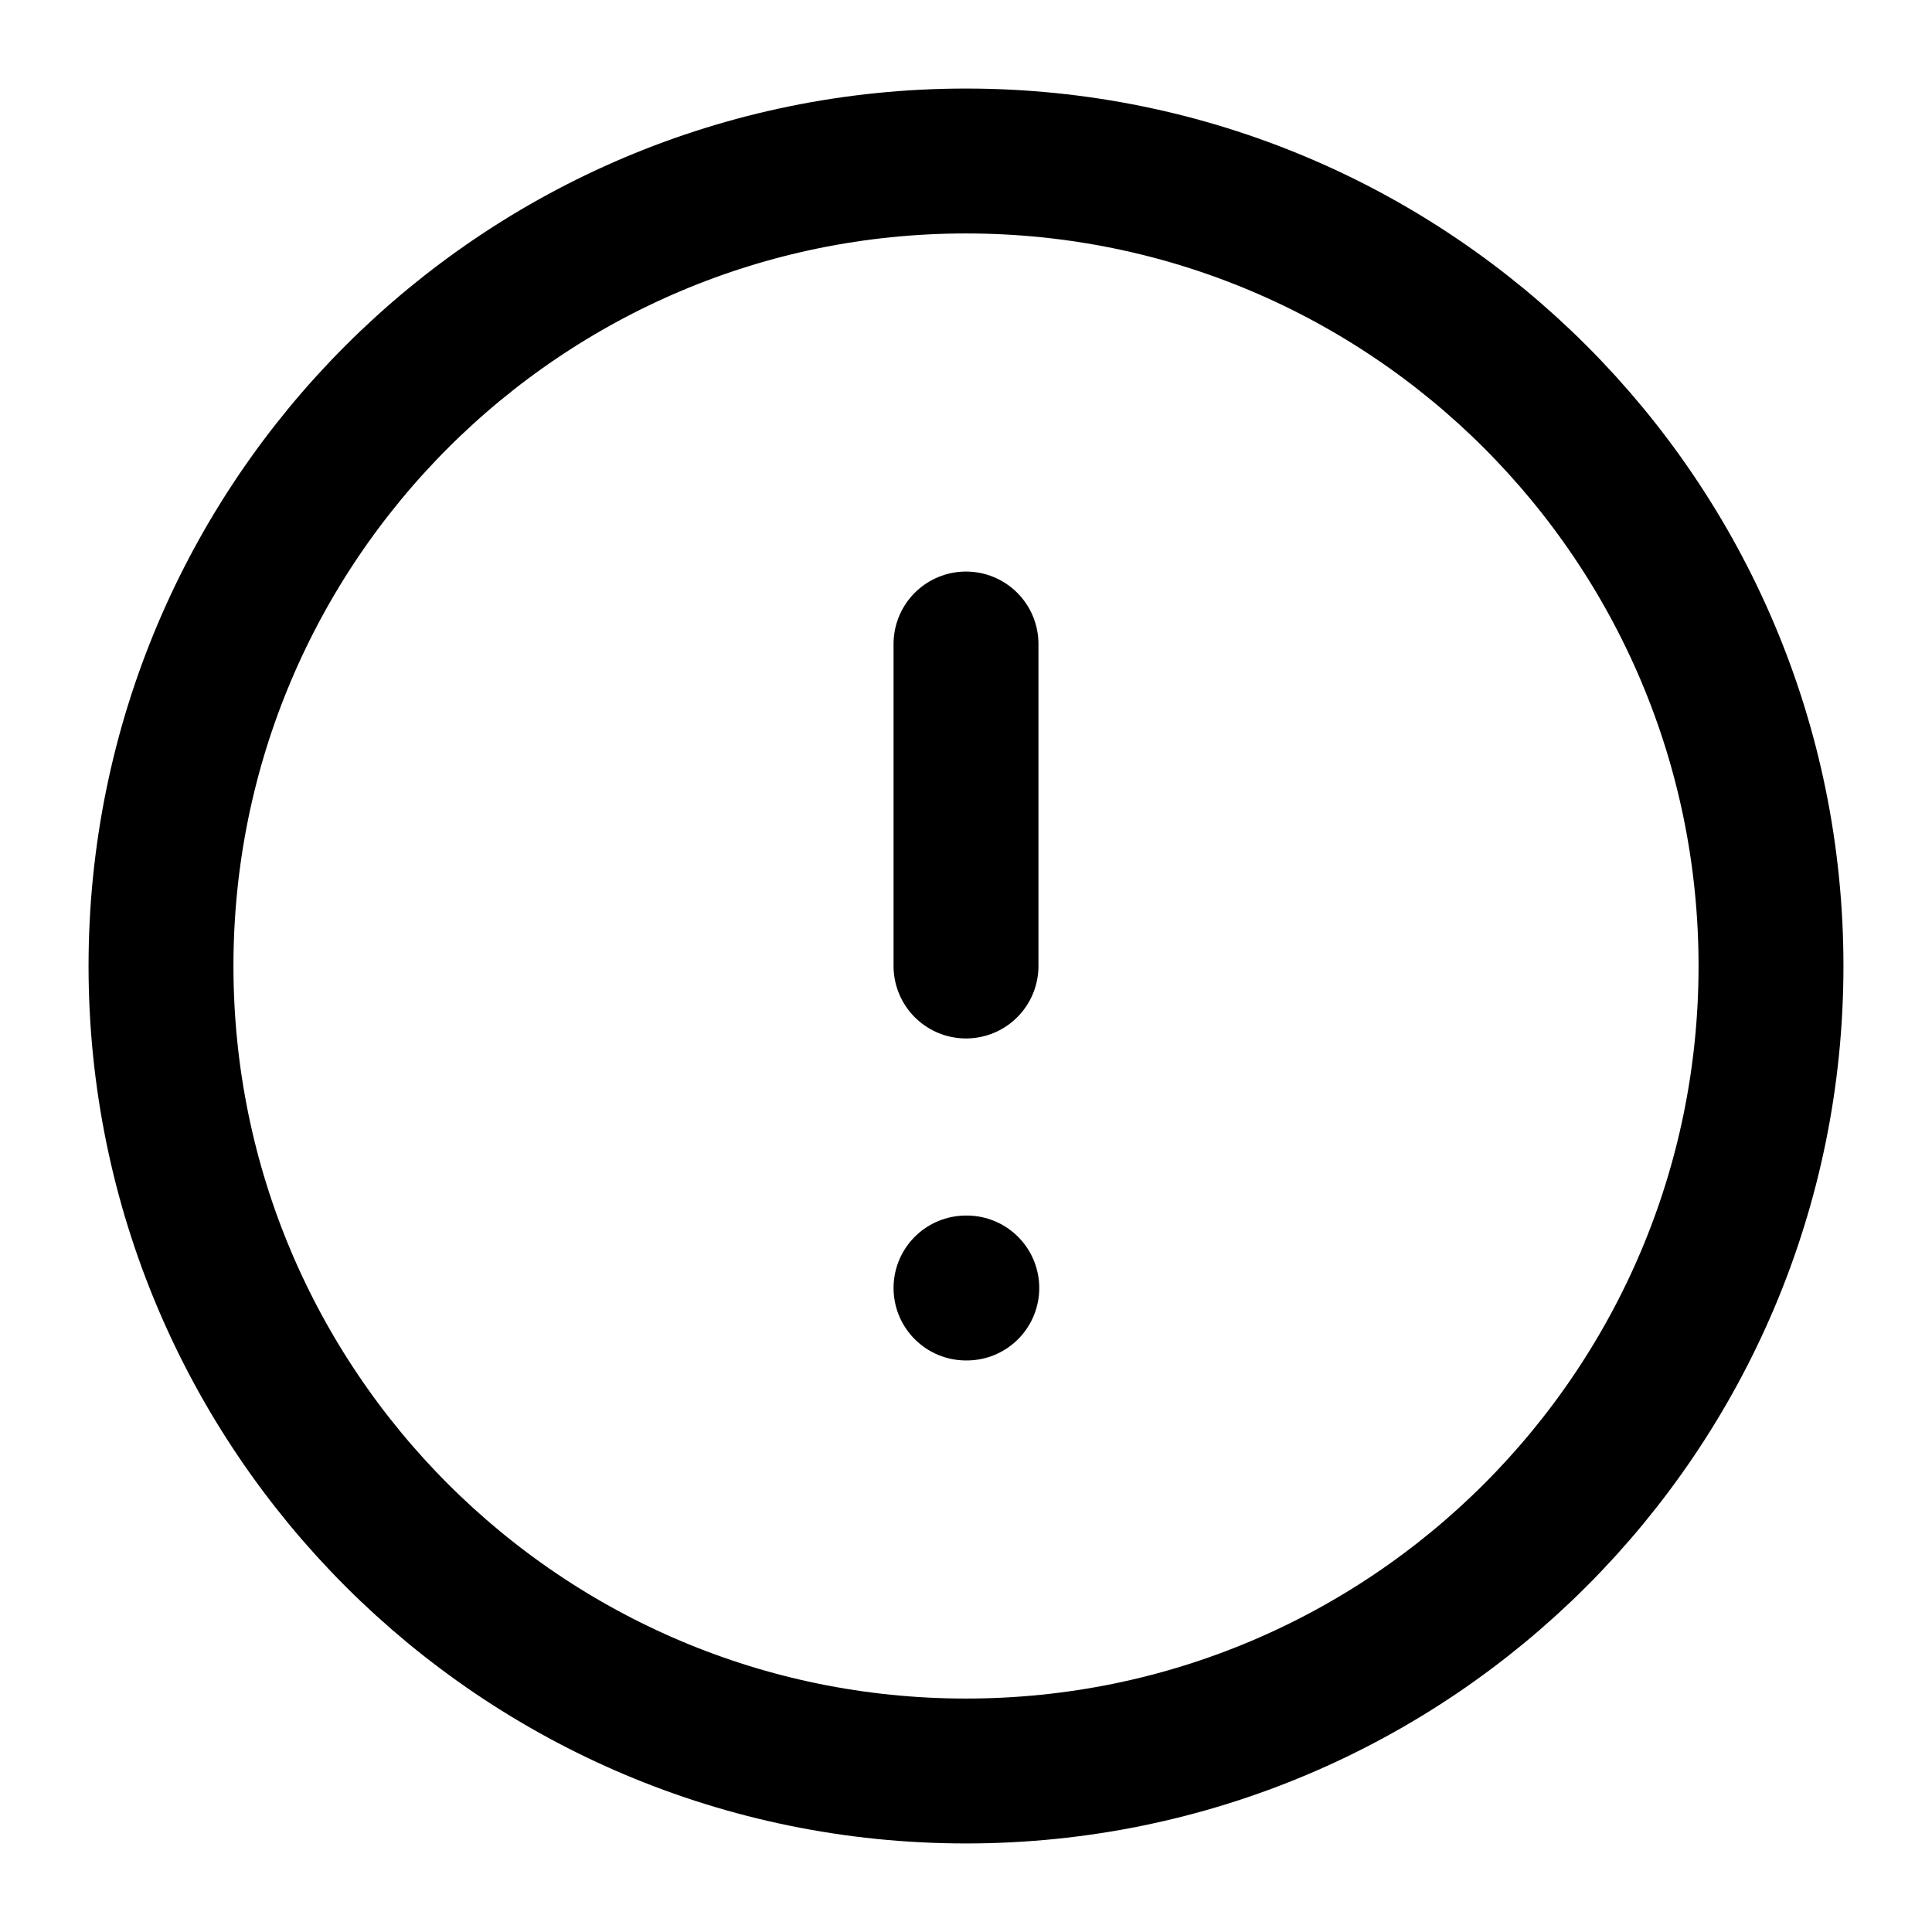
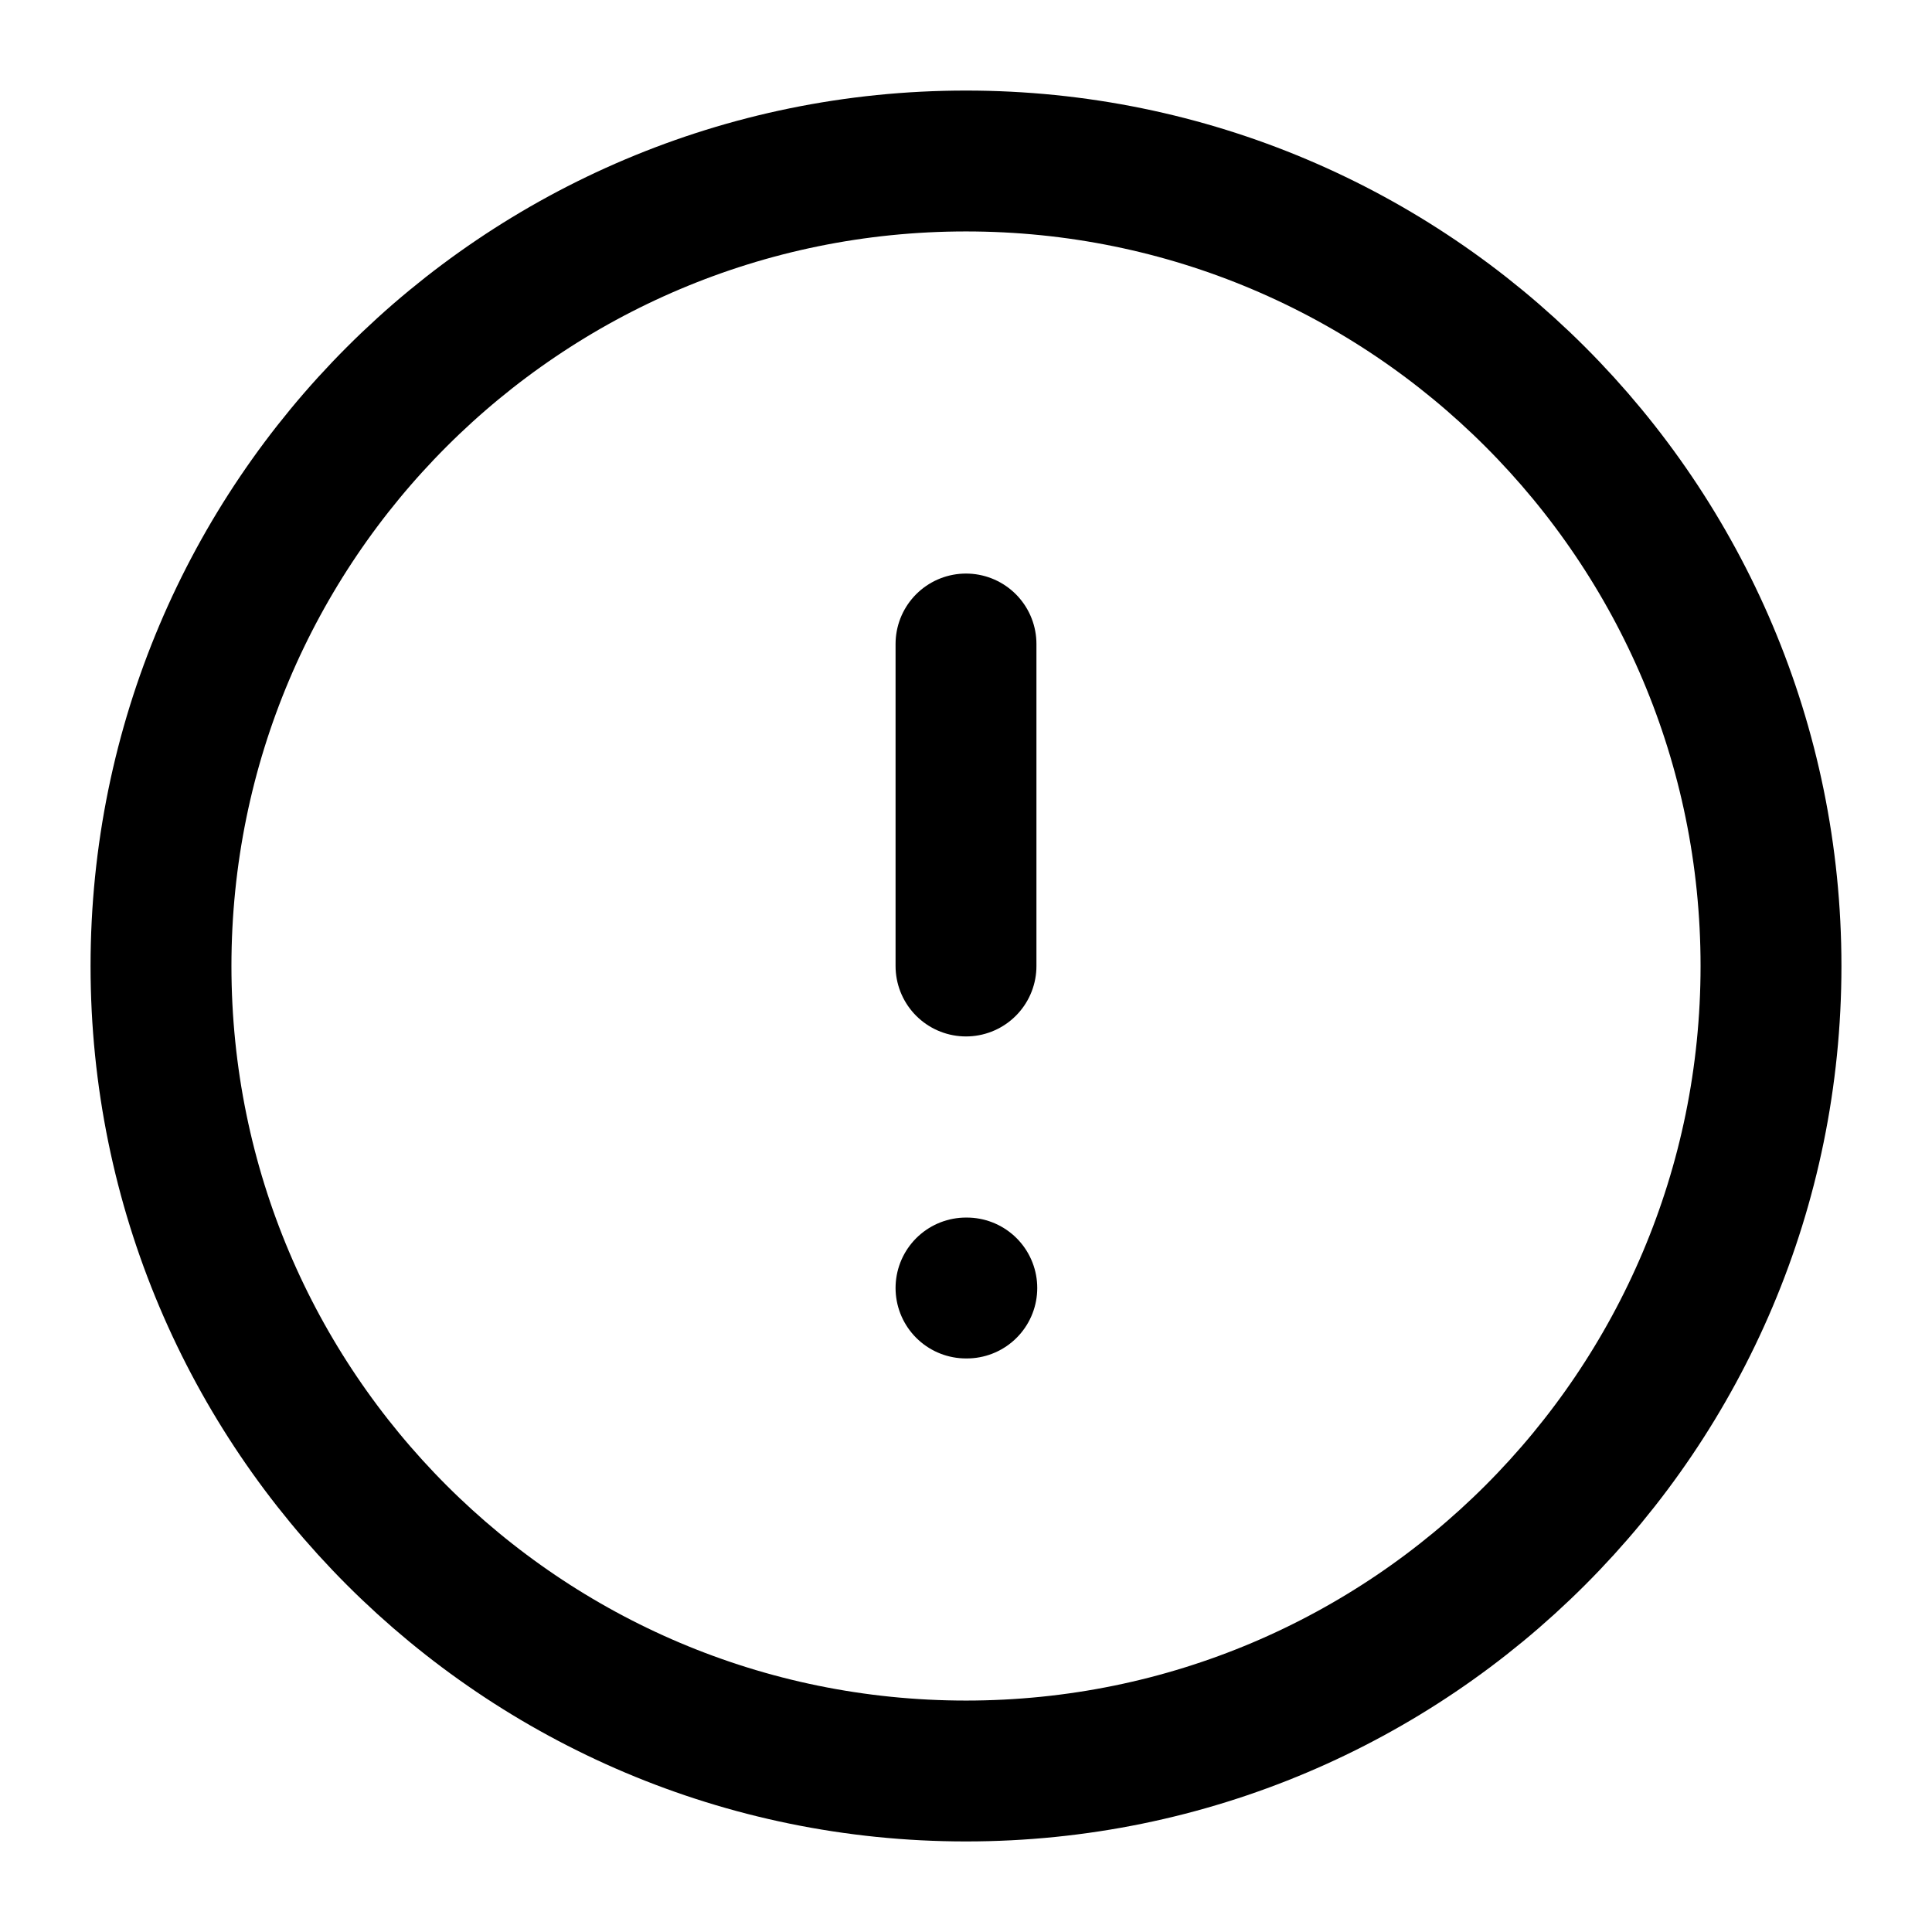
- <svg xmlns="http://www.w3.org/2000/svg" width="24" height="24" viewBox="0 0 24 24" fill="none" stroke="currentColor" stroke-width="1.8" stroke-linecap="round" stroke-linejoin="round">
+ <svg xmlns="http://www.w3.org/2000/svg" width="24" height="24" viewBox="0 0 24 24" fill="none" stroke="currentColor" stroke-width="1.75" stroke-linecap="round" stroke-linejoin="round">
  <circle cx="12" cy="12" r="10" />
  <line x1="12" x2="12" y1="8" y2="12" />
  <line x1="12" x2="12.01" y1="16" y2="16" />
</svg>
